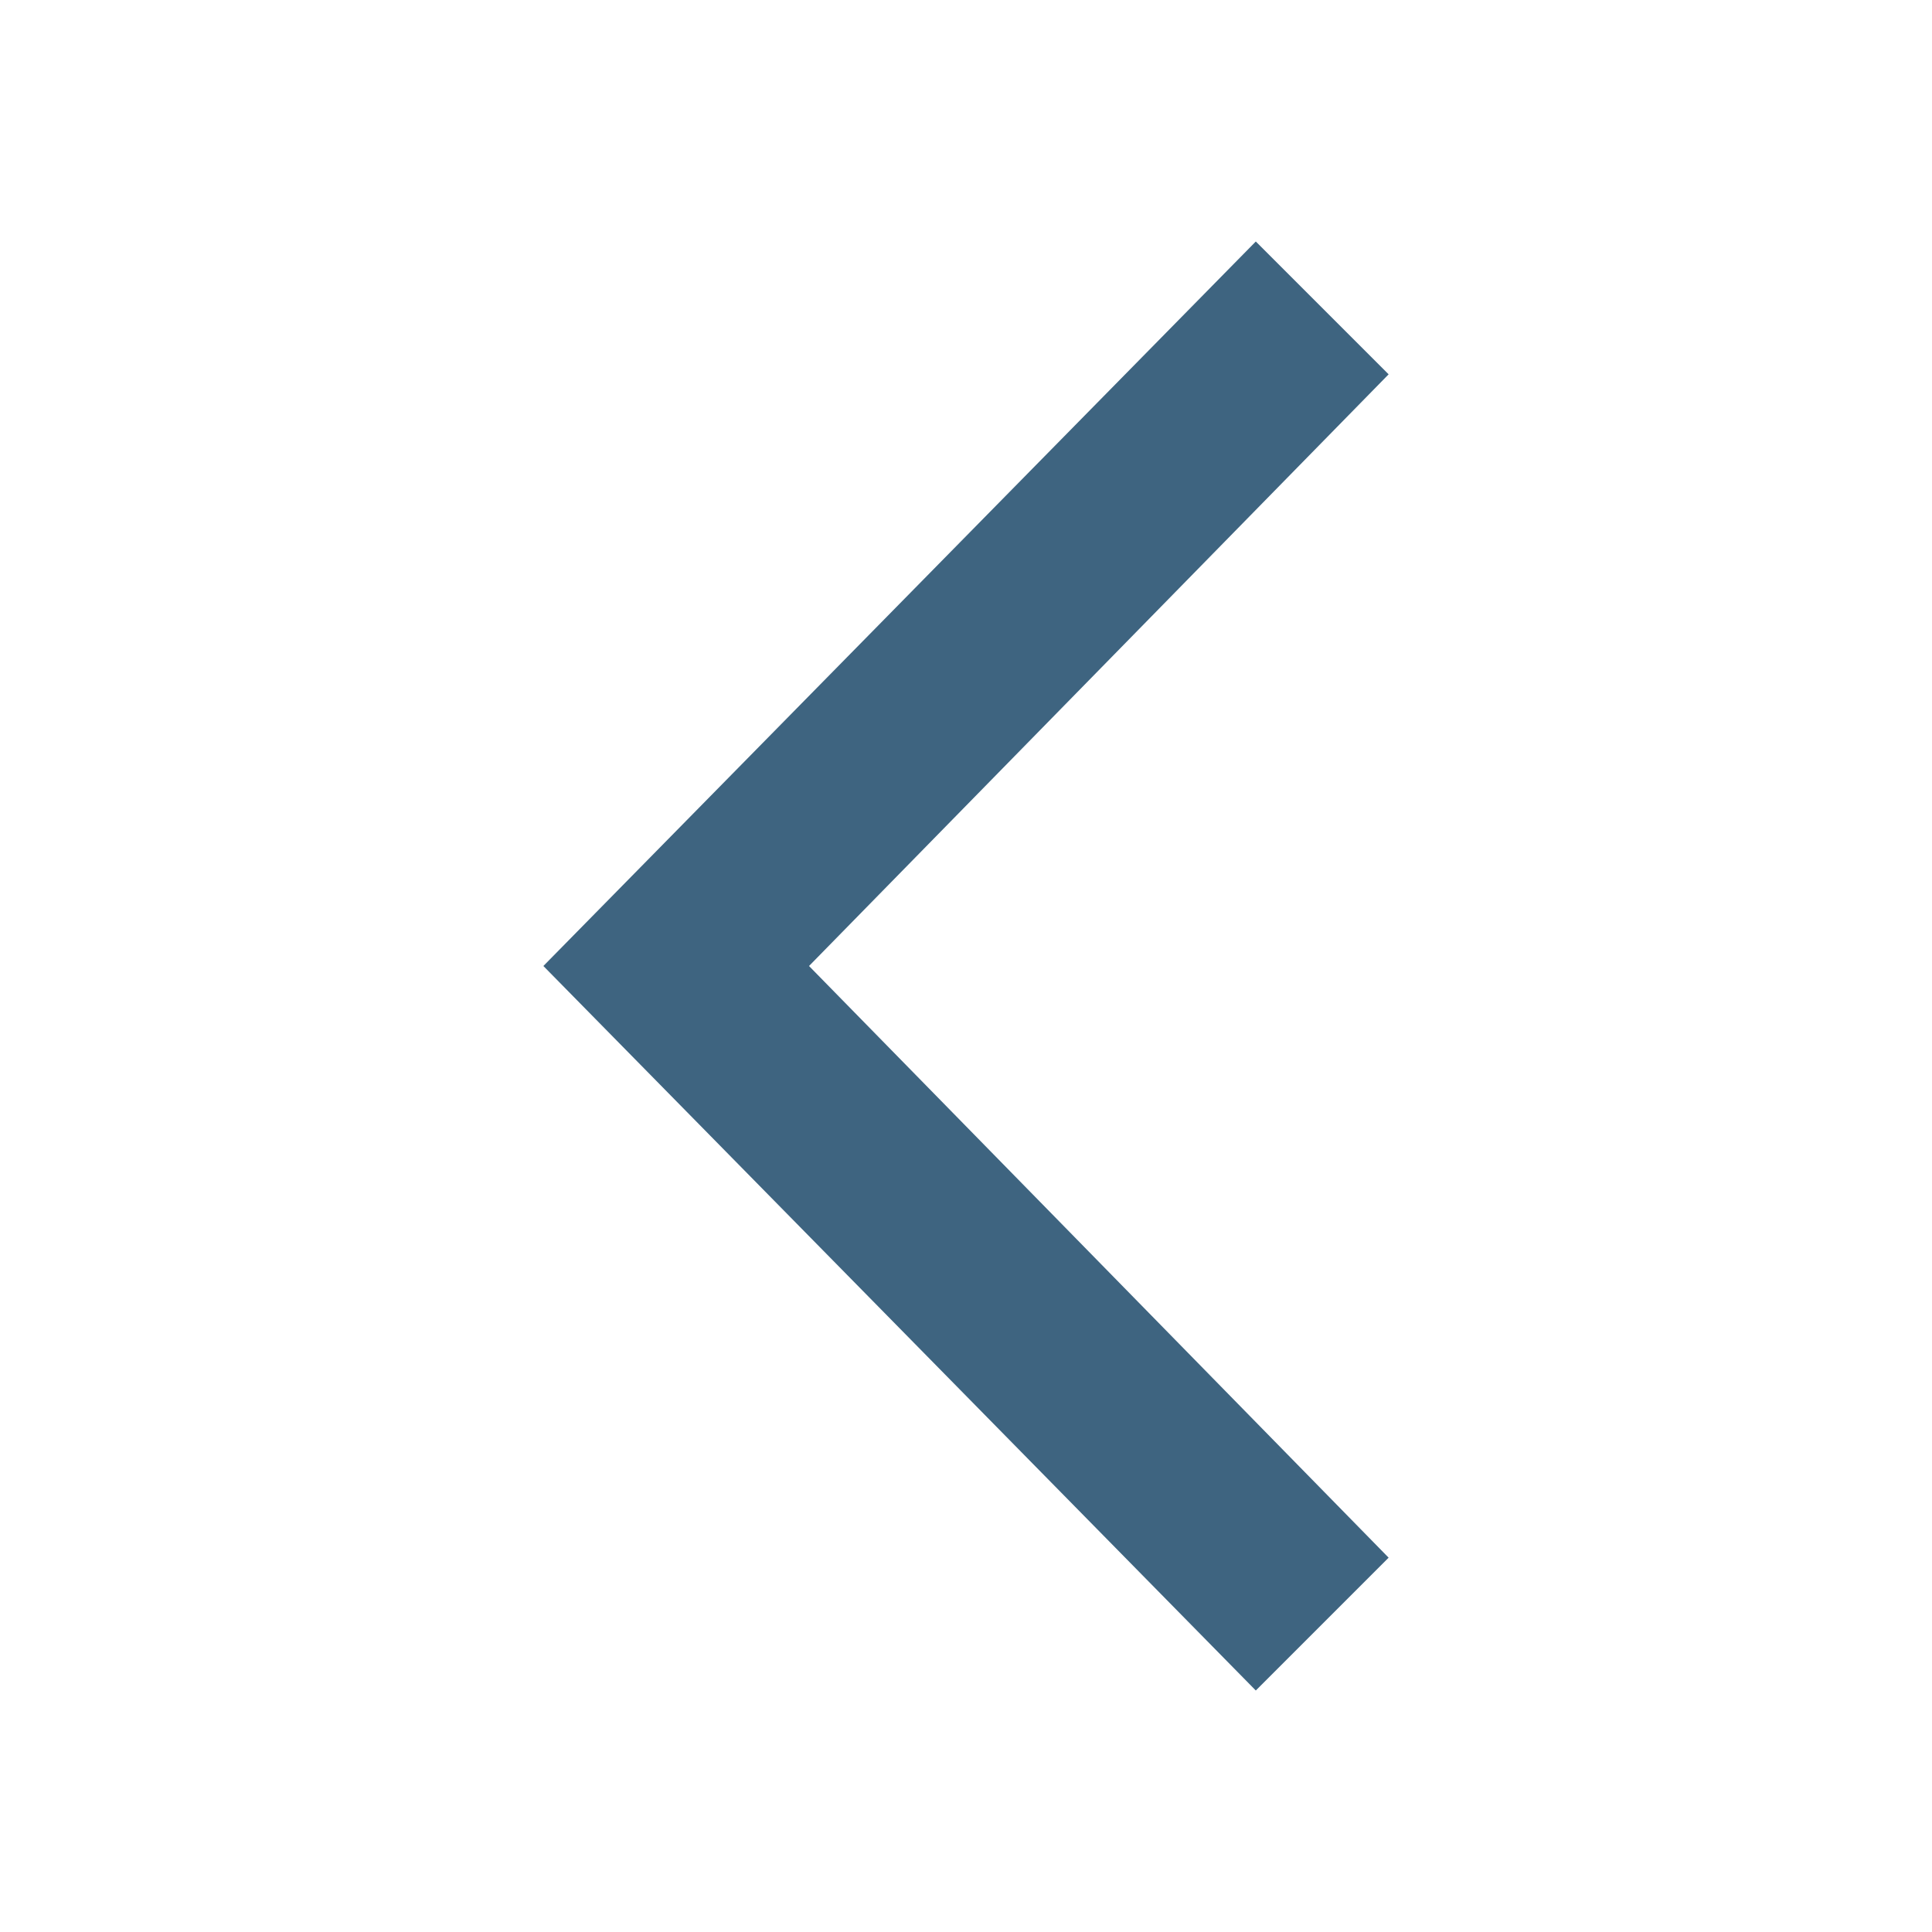
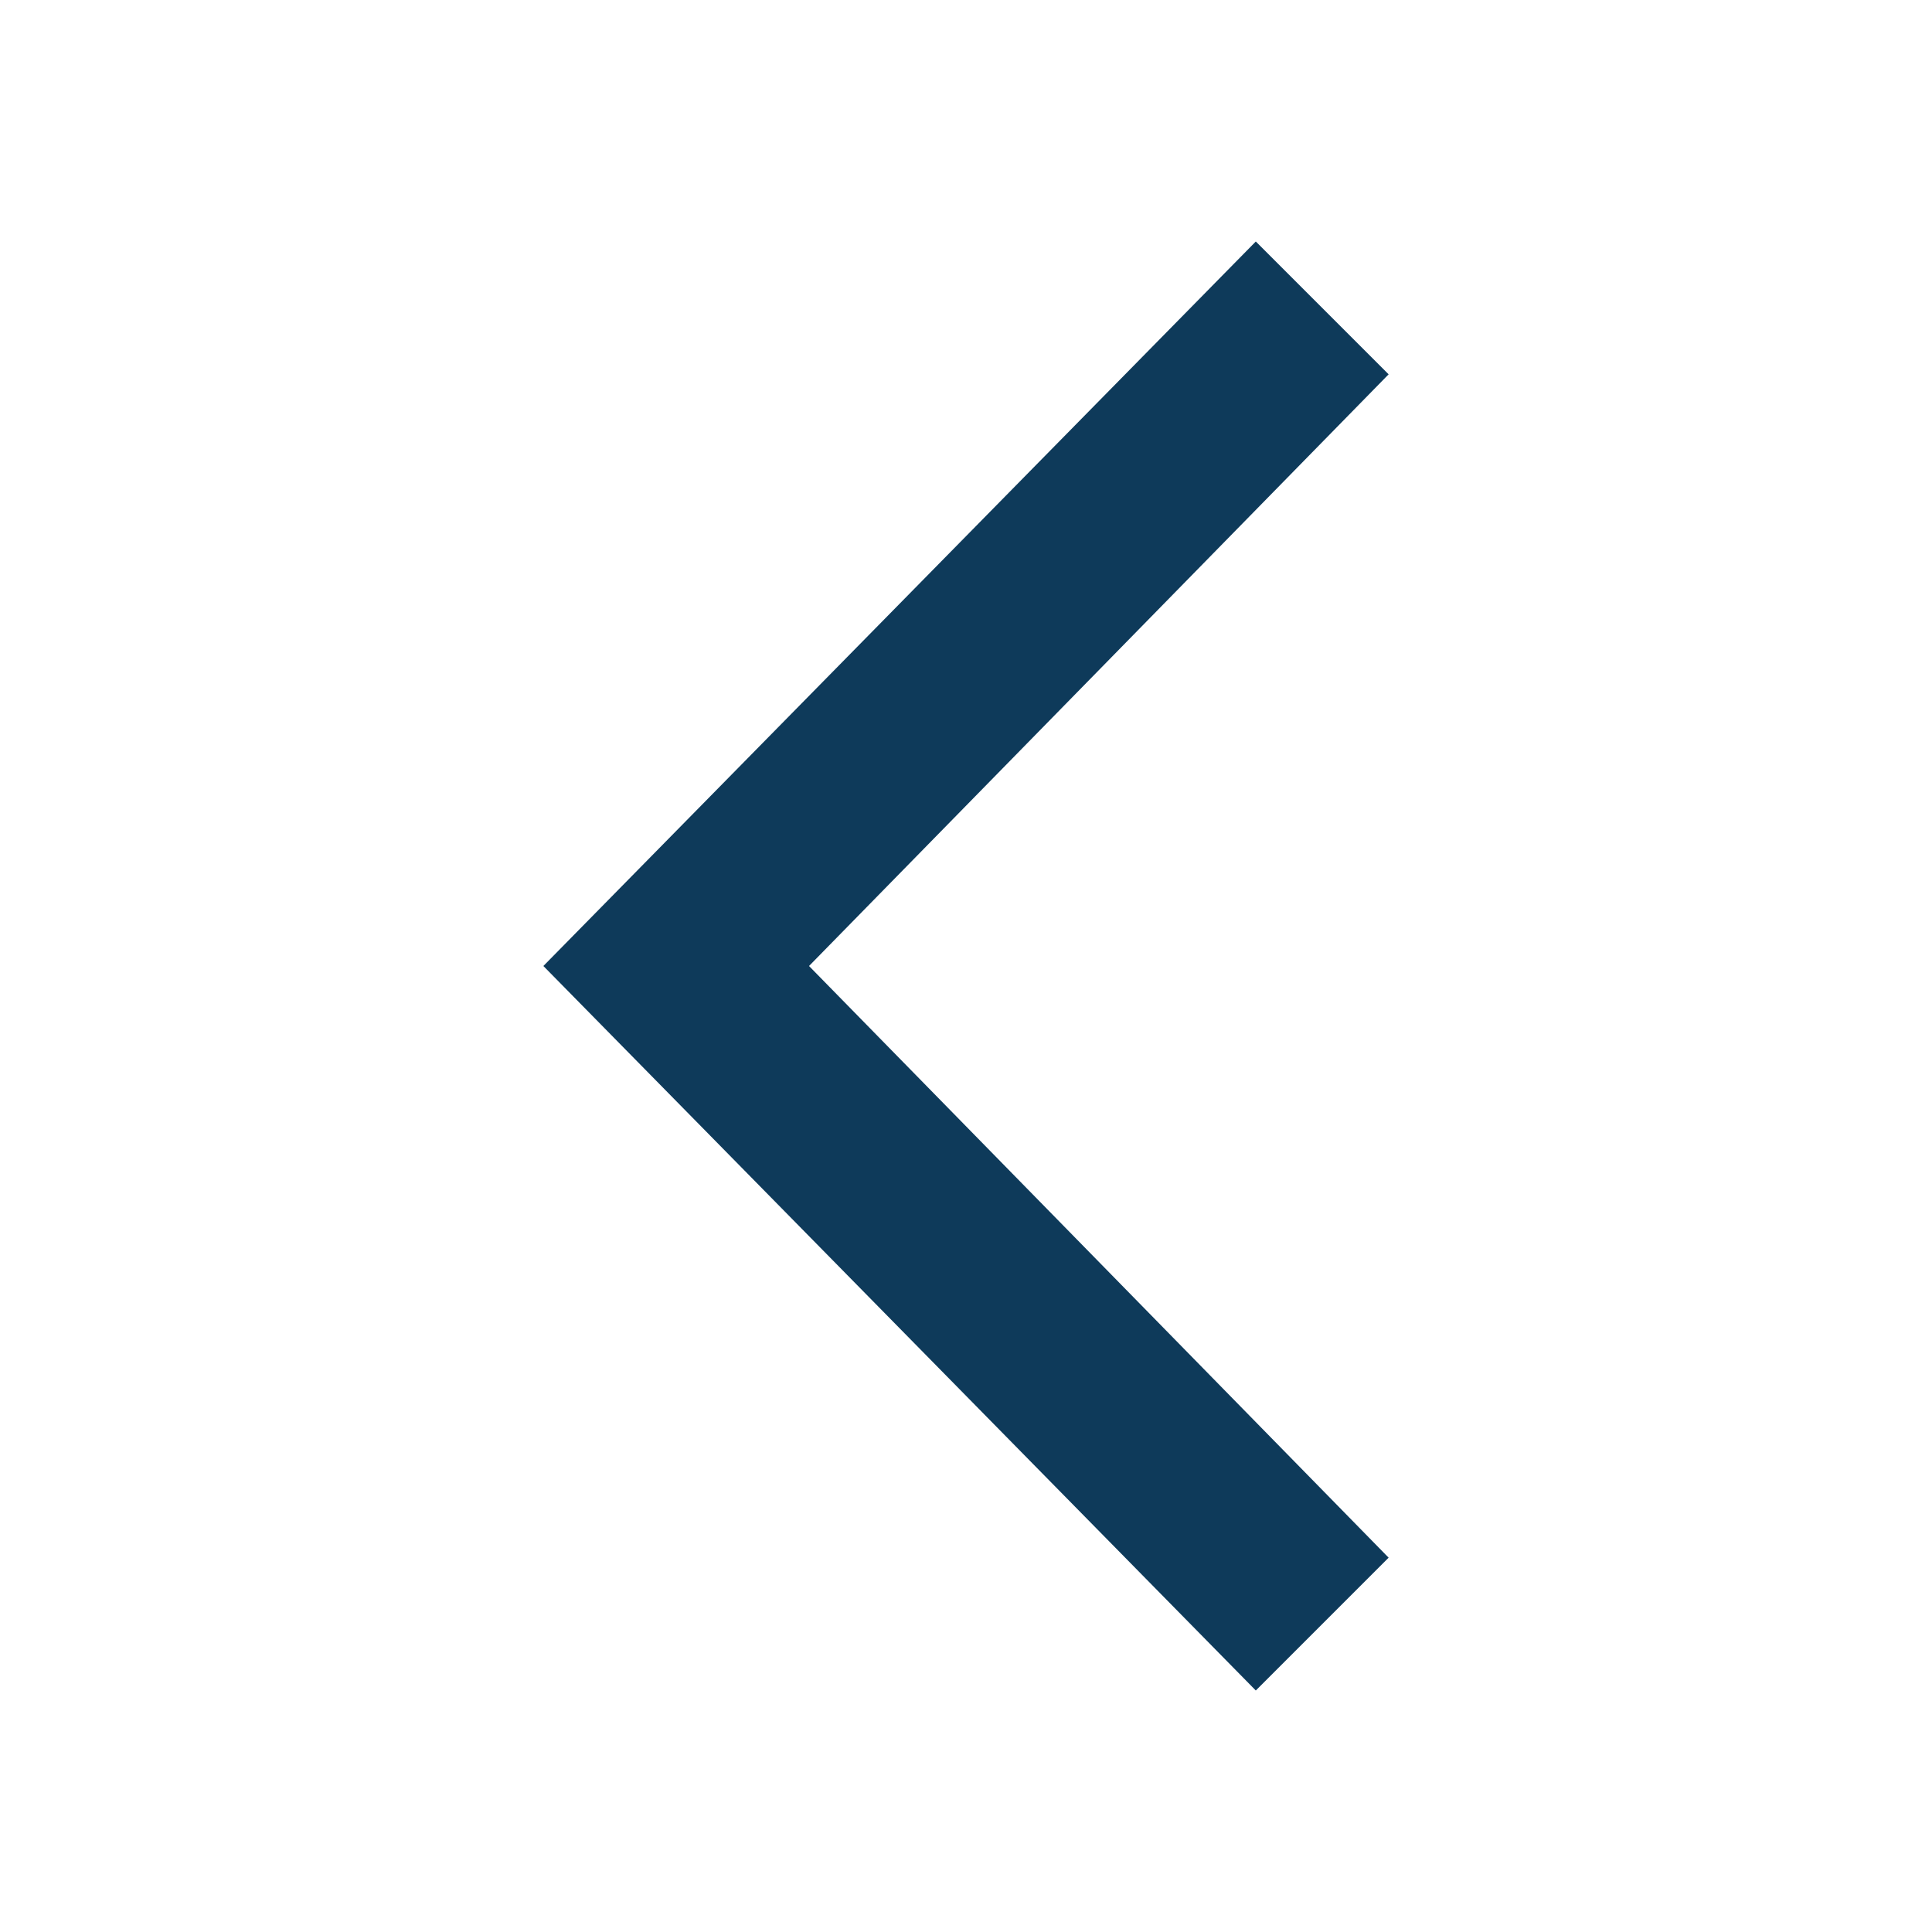
<svg xmlns="http://www.w3.org/2000/svg" version="1.1" id="Layer_1" x="0px" y="0px" viewBox="0 0 16 16" enable-background="new 0 0 16 16" xml:space="preserve">
-   <polygon fill="#3E6480" points="603,809.7 607.9,804.8 603.1,799.9 604.2,798.8 610,804.8 604.2,810.8 " />
-   <polygon fill="#3E6480" points="11.5,12.9 6.7,8 11.5,3.1 10.4,2 4.5,8 10.4,14 " />
+   <polygon fill="#0E3A5A" points="603,809.7 607.9,804.8 603.1,799.9 604.2,798.8 610,804.8 604.2,810.8 " />
+   <polygon fill="#0E3A5A" points="11.5,12.9 6.7,8 11.5,3.1 10.4,2 4.5,8 10.4,14 " />
</svg>
